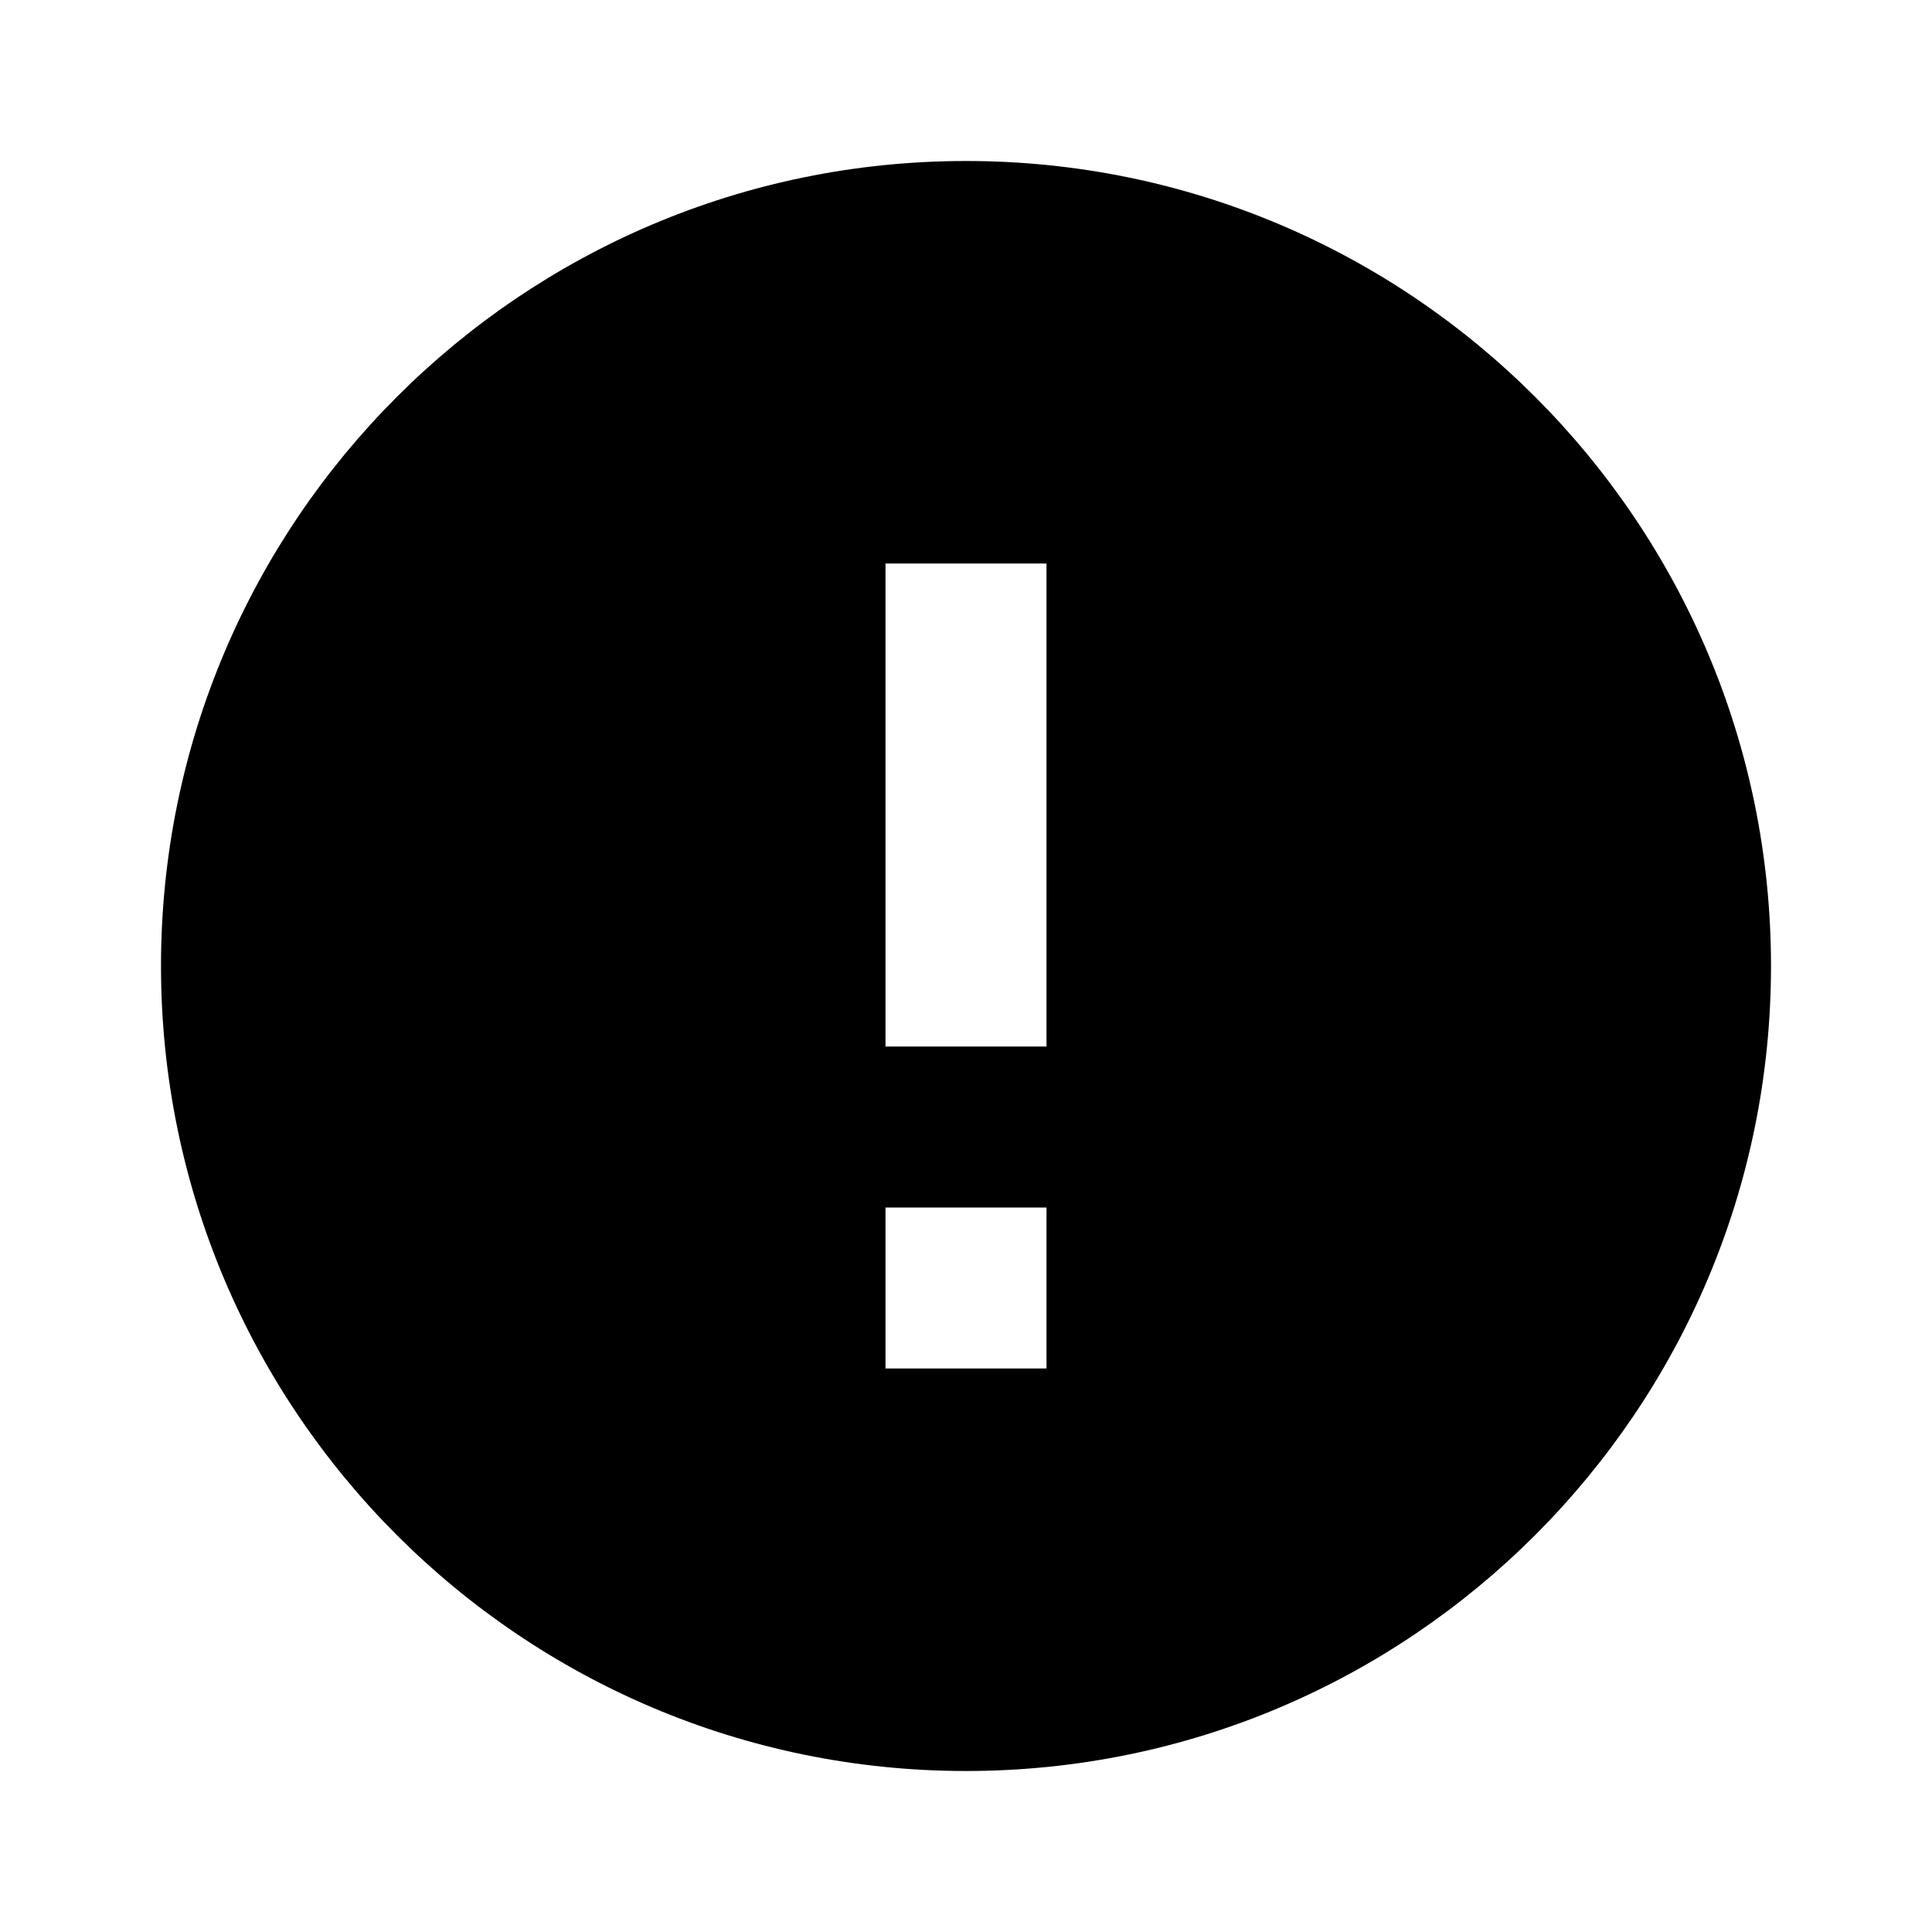
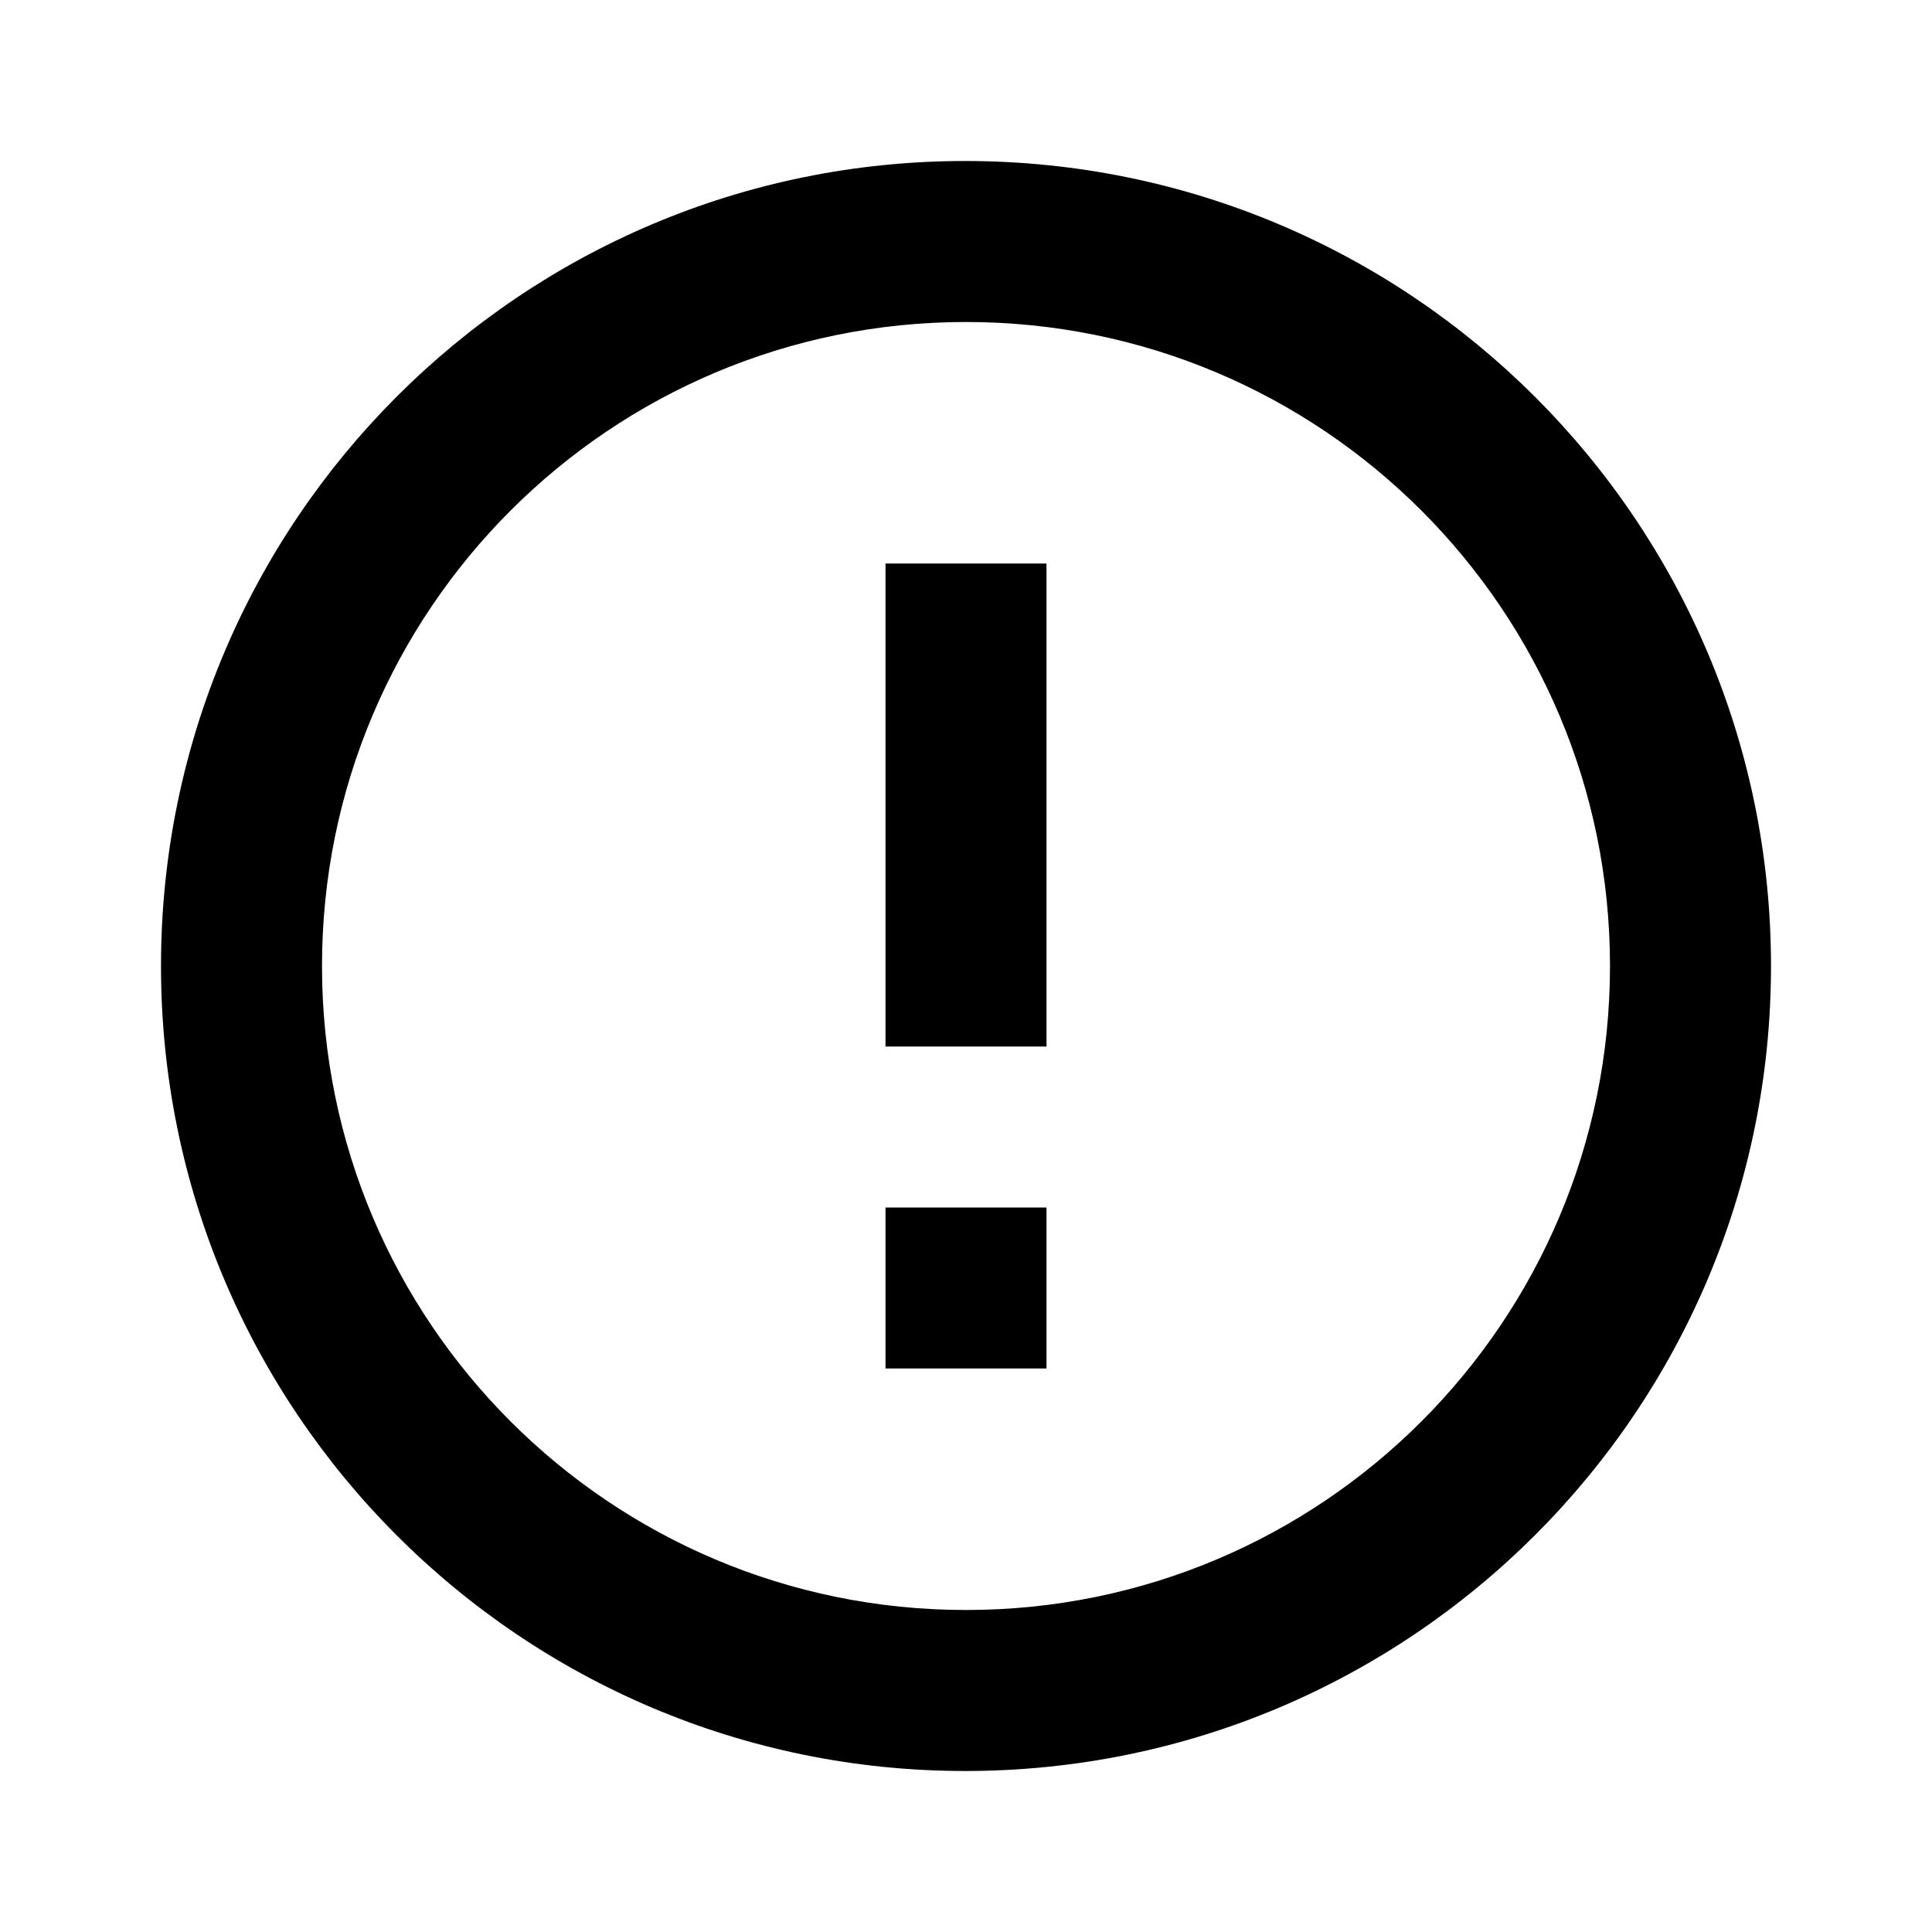
<svg xmlns="http://www.w3.org/2000/svg" width="24" height="24" viewBox="0 0 24 24">
-   <path d="M12 2C6.48 2 2 6.48 2 12s4.48 10 10 10 10-4.48 10-10S17.52 2 12 2zm1 15h-2v-2h2v2zm0-4h-2V7h2v6z" />
+   <path fill="none" d="M0 0h24v24H0V0z" />
+   <path d="M11 15h2v2h-2zm0-8h2v6h-2zm.99-5C6.47 2 2 6.48 2 12s4.47 10 9.99 10C17.52 22 22 17.52 22 12S17.52 2 11.99 2zM12 20c-4.42 0-8-3.58-8-8s3.58-8 8-8 8 3.58 8 8-3.58 8-8 8z" />
</svg>
